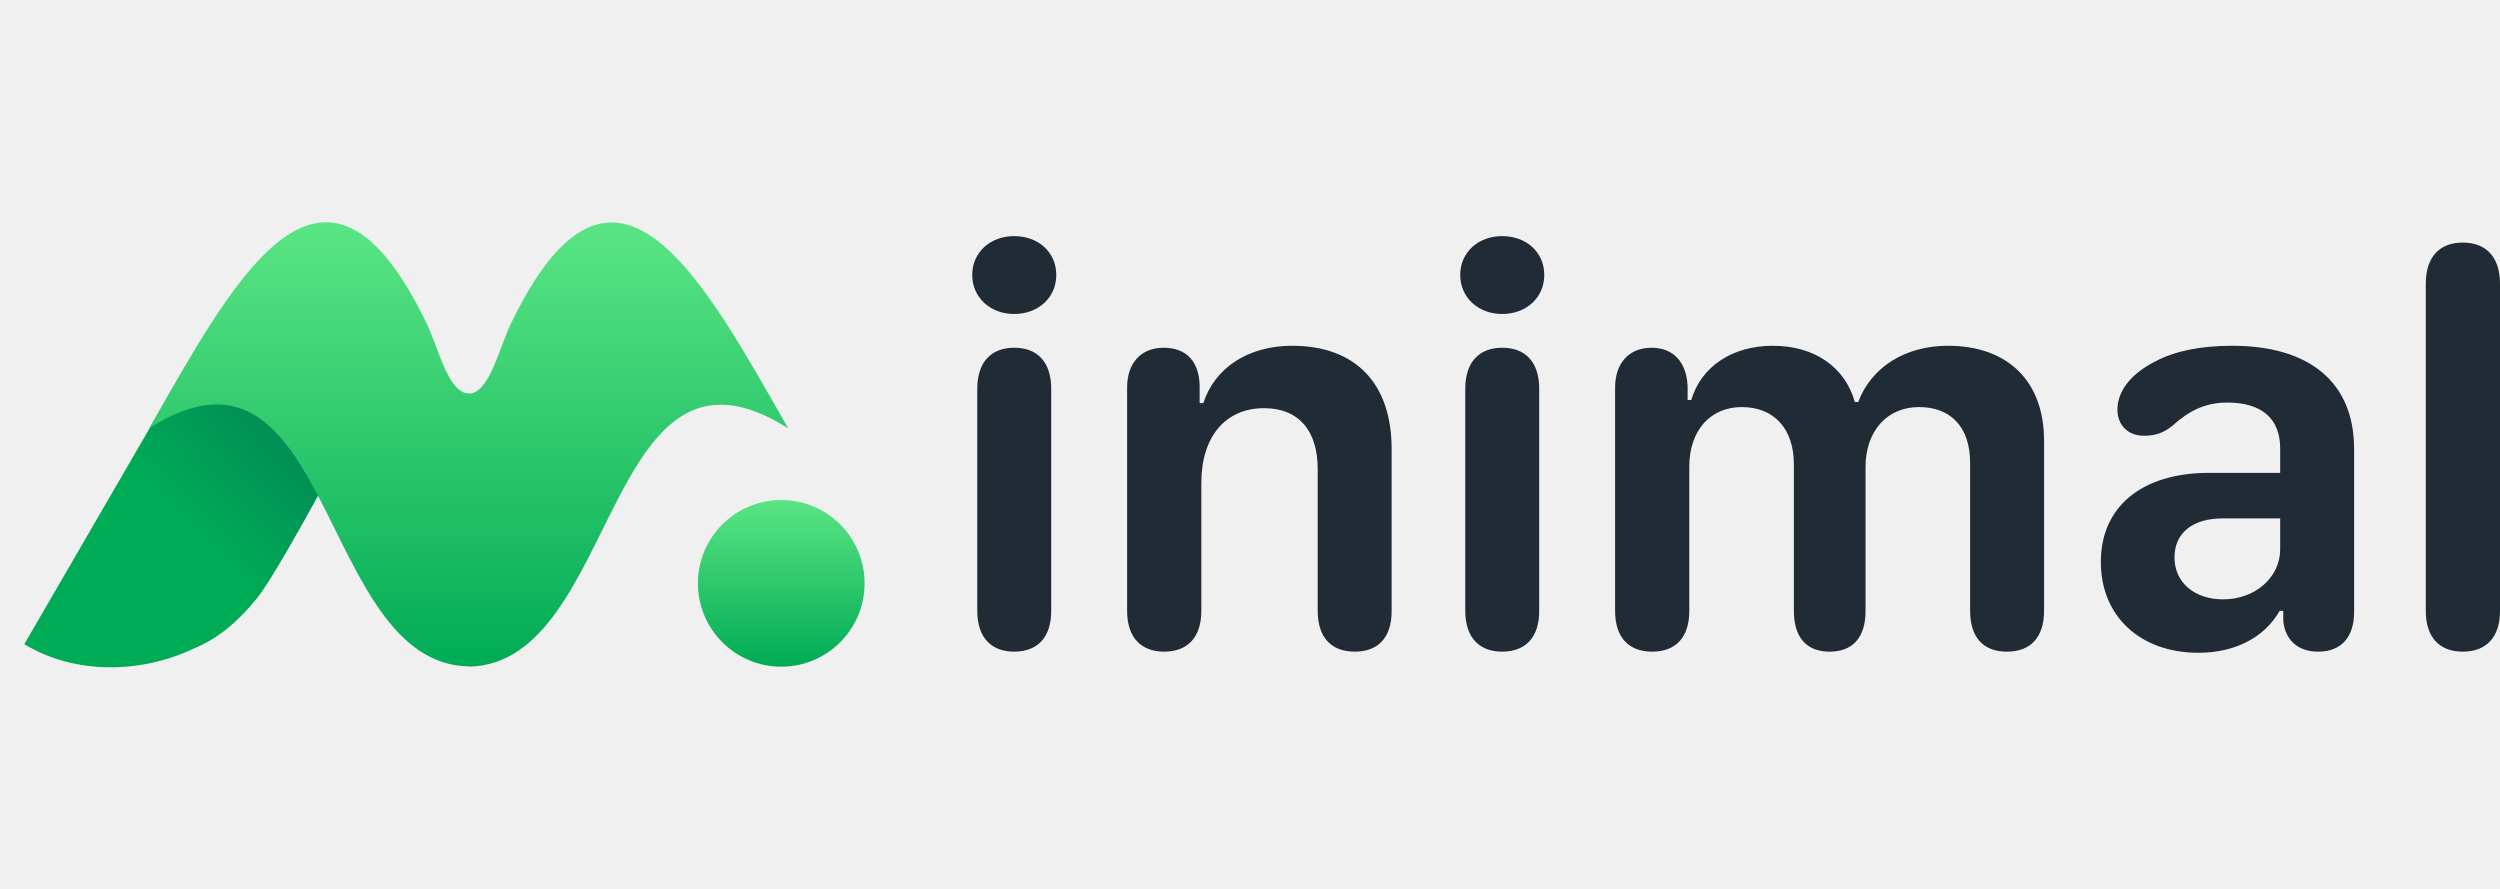
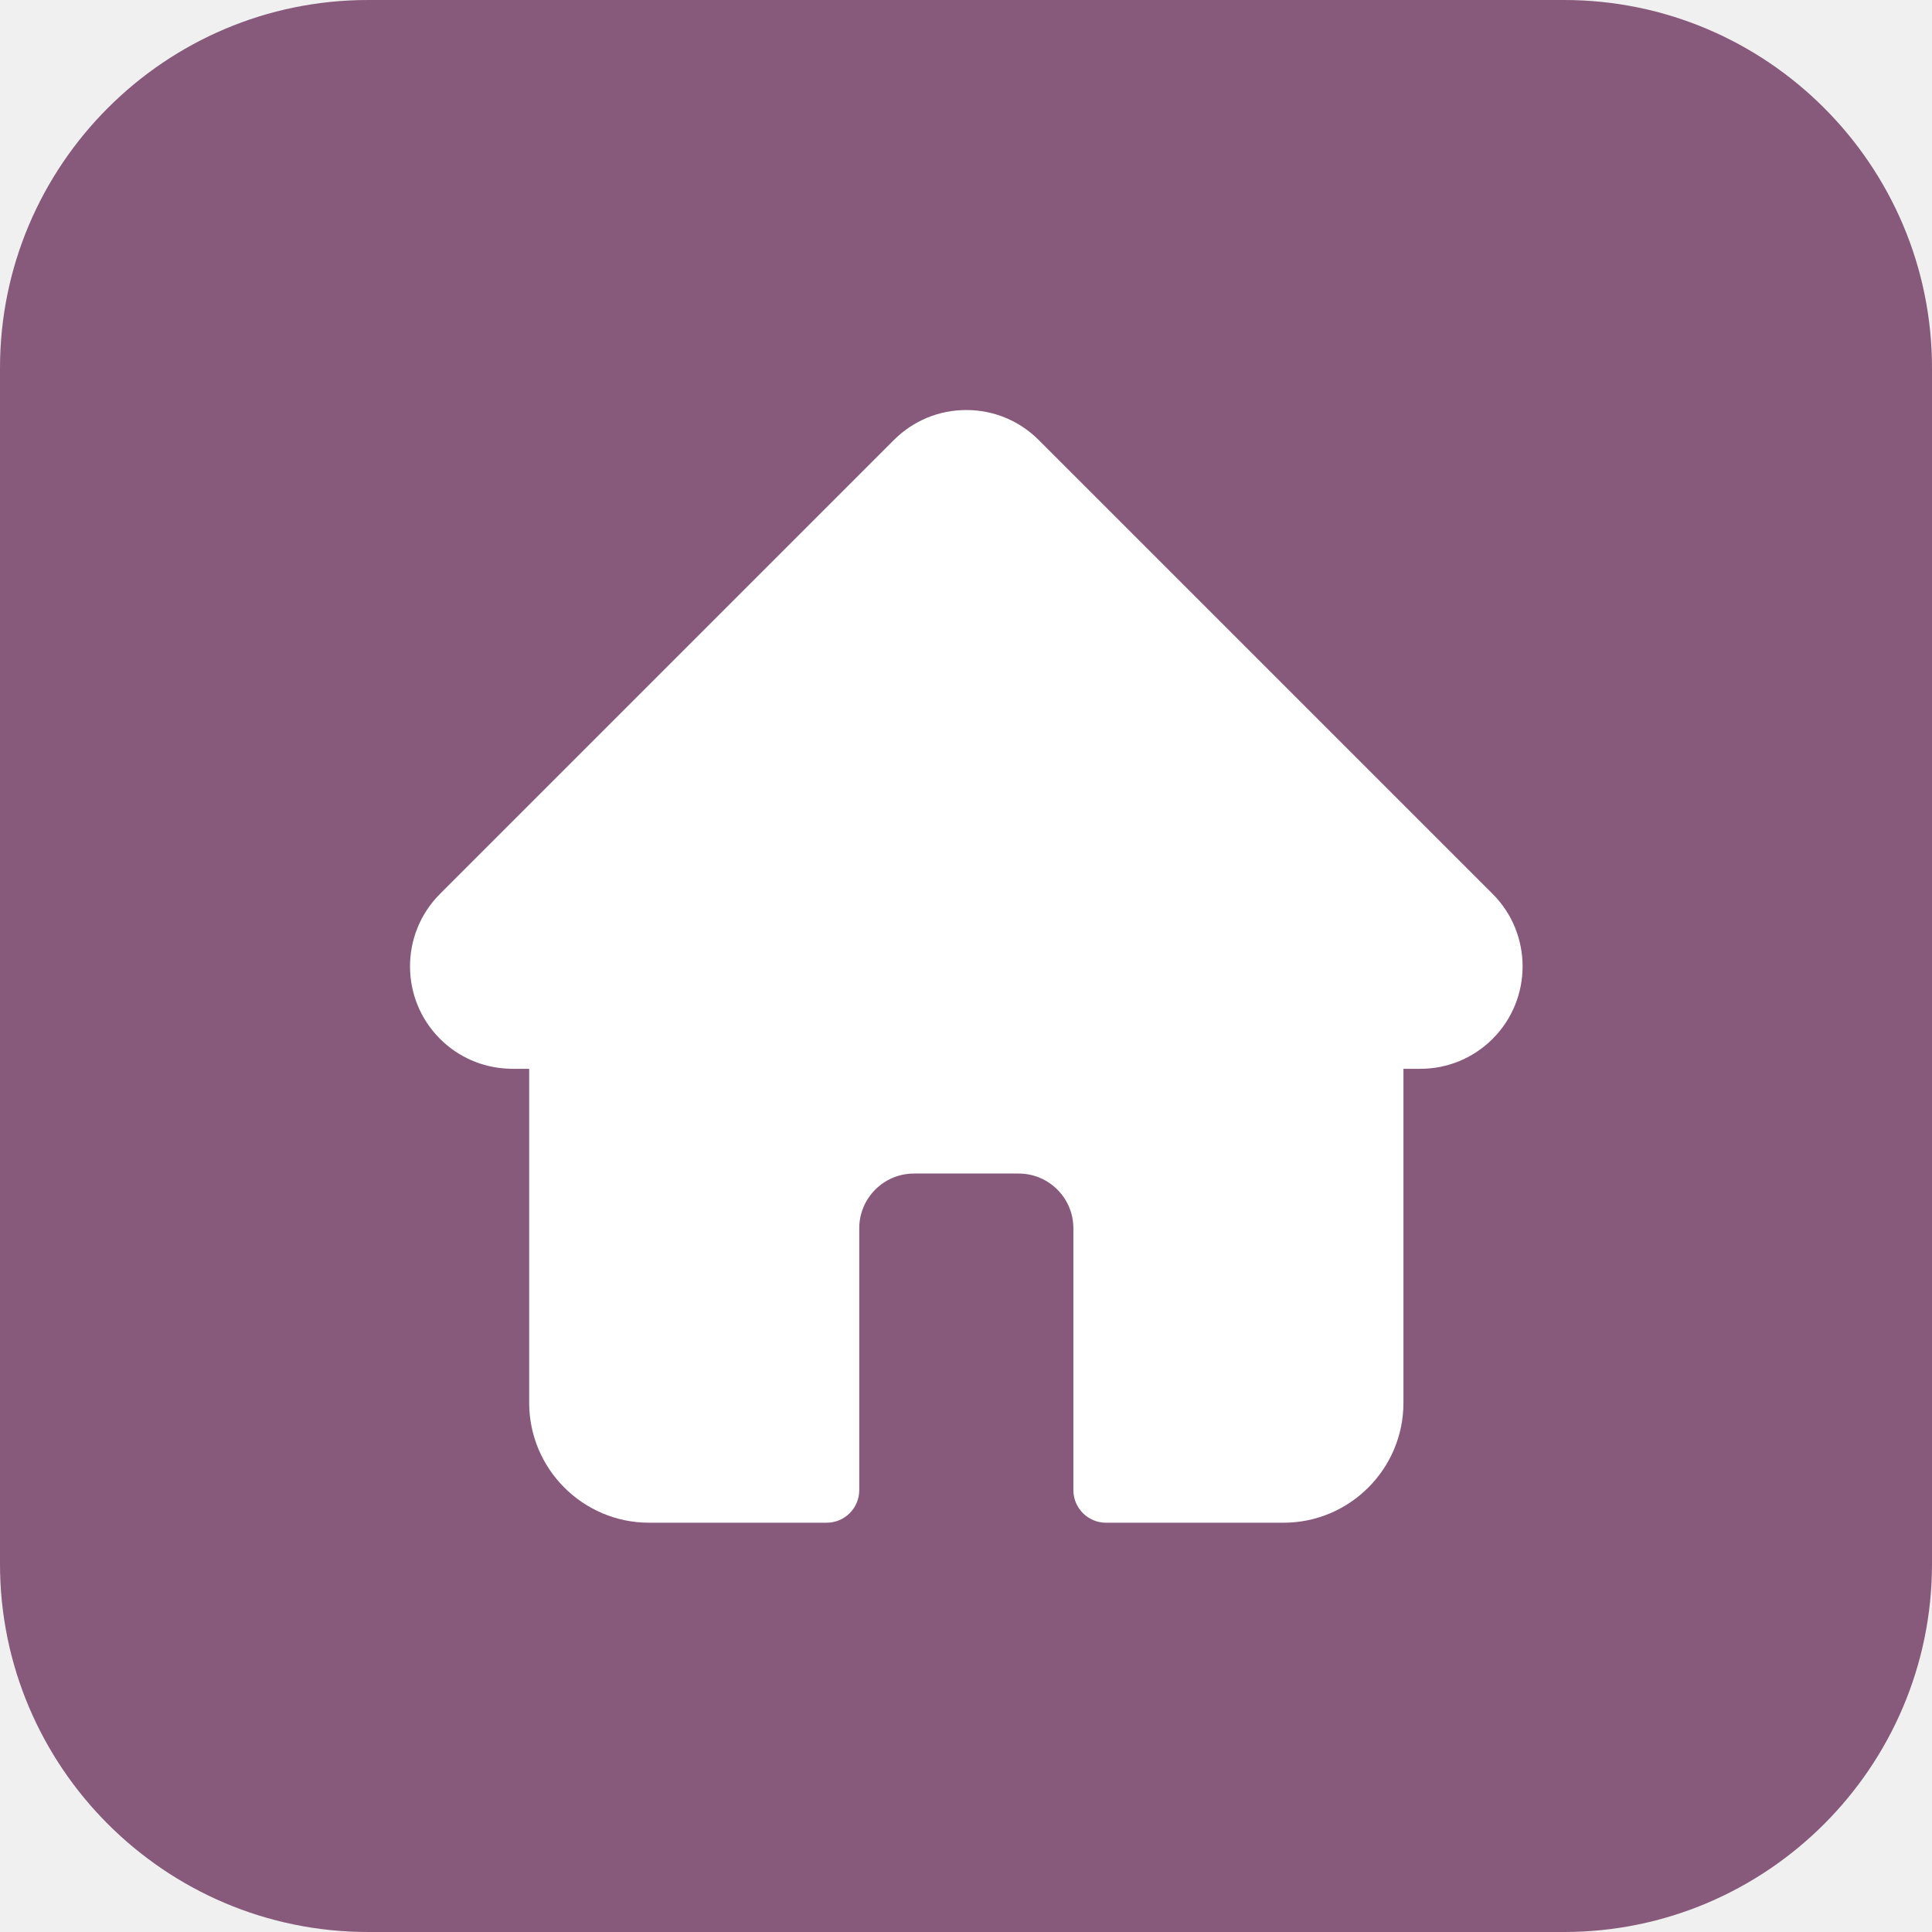
- <svg xmlns="http://www.w3.org/2000/svg" height="128" viewBox="0 0 360 128" width="360">
-   <linearGradient id="a" x1="100%" x2="50%" y1="5.663%" y2="50%">
-     <stop offset="0" stop-color="#007b55" />
-     <stop offset="1" stop-color="#00ab55" />
-   </linearGradient>
-   <linearGradient id="b" x1="50%" x2="50%" y1="0%" y2="100%">
-     <stop offset="0" stop-color="#5be584" />
-     <stop offset="1" stop-color="#00ab55" />
-   </linearGradient>
-   <g fill="none" fill-rule="evenodd">
-     <g transform="translate(3.5 32)">
-       <path d="m23.202 20.777c11.072 5.722 11.577 5.984 11.6 5.995.003.002.161.083 11.198 5.788-6.518 12.135-10.673 19.316-12.467 21.545-2.69 3.342-5.624 5.873-9.232 7.333-7.586 3.565-17.018 3.732-24.3-.676z" fill="url(#a)" />
-       <g fill="url(#b)">
-         <path d="m107.578 25.432c-11.568-20.239-23.525-39.307-37.261-11.336-1.879 3.596-3.249 10.584-6.317 10.584v-.036c-3.068 0-4.437-6.988-6.316-10.584-13.736-27.971-25.694-8.903-37.261 11.336-.871 1.526-1.707 2.983-2.422 4.249 26.509-16.782 24.278 33.917 46 34.319v.036c21.723-.403 19.491-51.101 46-34.32-.715-1.266-1.551-2.722-2.422-4.249" />
-         <path d="m109 64c6.627 0 12-5.373 12-12s-5.373-12-12-12-12 5.373-12 12 5.373 12 12 12" />
-       </g>
-     </g>
-     <path d="m146.031 45.215c3.522 0 6.072-2.389 6.072-5.628s-2.55-5.587-6.072-5.587c-3.441 0-6.031 2.348-6.031 5.587s2.591 5.628 6.031 5.628zm0 48.623c3.319 0 5.343-1.984 5.343-5.87v-31.984c0-3.887-2.024-5.911-5.303-5.911-3.319 0-5.343 2.024-5.343 5.911v31.984c0 3.846 2.024 5.87 5.303 5.87zm49.06 0c3.4 0 5.303-2.065 5.303-5.83v-23.36c0-9.433-5.181-14.858-14.329-14.858-6.315 0-11.132 3.158-12.791 8.259h-.526v-2.632c-.121-3.441-1.983-5.344-5.181-5.344-3.238 0-5.262 2.186-5.262 5.709v32.186c0 3.765 1.943 5.87 5.343 5.87s5.343-2.105 5.343-5.87v-18.421c0-6.68 3.481-10.769 9.027-10.769 4.938 0 7.731 3.158 7.731 8.785v20.405c0 3.765 1.902 5.87 5.343 5.87zm21.211-48.623c3.522 0 6.072-2.389 6.072-5.628s-2.55-5.587-6.072-5.587c-3.441 0-6.031 2.348-6.031 5.587s2.591 5.628 6.031 5.628zm0 48.623c3.319 0 5.343-1.984 5.343-5.87v-31.984c0-3.887-2.024-5.911-5.303-5.911-3.319 0-5.343 2.024-5.343 5.911v31.984c0 3.846 2.024 5.87 5.303 5.87zm72.699 0c3.4 0 5.343-2.065 5.343-5.87v-24.534c0-8.502-5.181-13.644-13.844-13.644-6.193 0-11.051 3.117-12.913 8.097h-.486c-1.417-5.02-5.788-8.097-11.82-8.097-5.829 0-10.322 2.996-11.739 7.814h-.526v-2.024c-.162-3.441-2.064-5.506-5.181-5.506-3.238 0-5.262 2.186-5.262 5.749v32.146c0 3.806 1.943 5.87 5.343 5.87s5.343-2.065 5.343-5.87v-20.769c0-5.223 3.036-8.583 7.569-8.583 4.615 0 7.489 3.117 7.489 8.219v21.134c0 3.806 1.822 5.87 5.141 5.87 3.36 0 5.181-2.065 5.181-5.87v-20.729c0-5.182 3.117-8.623 7.691-8.623 4.615 0 7.367 2.915 7.367 8.016v21.336c0 3.806 1.902 5.87 5.303 5.87zm27.566.162c5.262 0 9.512-2.186 11.698-6.032h.526v1.498c.324 2.794 2.186 4.372 5.019 4.372 3.319 0 5.181-2.065 5.181-5.709v-23.482c0-9.514-6.315-14.858-17.568-14.858-4.695 0-8.298.81-11.01 2.227-3.764 1.903-5.505 4.453-5.505 6.964 0 2.186 1.457 3.765 3.805 3.765 1.741 0 2.874-.445 4.088-1.417 2.388-2.146 4.695-3.36 7.934-3.36 4.898 0 7.61 2.267 7.61 6.599v3.522h-10.201c-9.755 0-15.625 4.899-15.625 12.834 0 7.814 5.667 13.077 14.046 13.077zm3.562-7.692c-4.169 0-7.003-2.47-7.003-6.032 0-3.522 2.591-5.628 6.962-5.628h8.258v4.453c0 4.049-3.603 7.206-8.217 7.206zm34.528 7.53c3.279 0 5.343-1.984 5.343-5.87v-47.126c0-3.887-2.064-5.911-5.343-5.911-3.319 0-5.343 2.024-5.343 5.911v47.126c0 3.887 2.024 5.87 5.343 5.87z" fill="#212b36" fill-rule="nonzero" />
+ <svg xmlns="http://www.w3.org/2000/svg" width="100%" viewBox="0 0 810 810" height="100%" version="1.0">
+   <defs>
+     <clipPath id="a">
+       <path d="M 171.906 171.906 L 638.406 171.906 L 638.406 638.406 L 171.906 638.406 Z M 171.906 171.906" />
+     </clipPath>
+   </defs>
+   <path fill="#875A7B" d="M 655.715 810 L 154.285 810 C 69.215 810 0 740.785 0 655.715 L 0 154.285 C 0 69.215 69.215 0 154.285 0 L 655.715 0 C 740.785 0 810 69.215 810 154.285 L 810 655.715 C 810 740.785 740.785 810 655.715 810 Z M 655.715 810" />
+   <g>
+     <path fill="#FFF" d="M 625.828 374.809 C 625.816 374.797 625.805 374.789 625.793 374.777 L 435.5 184.488 C 427.387 176.375 416.605 171.906 405.133 171.906 C 393.66 171.906 382.879 176.371 374.762 184.484 L 184.566 374.676 C 184.504 374.742 184.441 374.809 184.375 374.875 C 167.719 391.625 167.746 418.809 184.457 435.516 C 192.09 443.156 202.176 447.578 212.957 448.043 C 213.395 448.086 213.836 448.105 214.277 448.105 L 221.863 448.105 L 221.863 588.145 C 221.863 615.855 244.41 638.406 272.129 638.406 L 346.578 638.406 C 354.125 638.406 360.246 632.285 360.246 624.738 L 360.246 514.945 C 360.246 502.301 370.531 492.016 383.176 492.016 L 427.09 492.016 C 439.734 492.016 450.02 502.301 450.02 514.945 L 450.02 624.738 C 450.02 632.285 456.137 638.406 463.688 638.406 L 538.137 638.406 C 565.855 638.406 588.402 615.855 588.402 588.145 L 588.402 448.105 L 595.434 448.105 C 606.902 448.105 617.688 443.641 625.805 435.523 C 642.531 418.785 642.539 391.559 625.828 374.809 Z M 625.828 374.809" />
  </g>
</svg>
